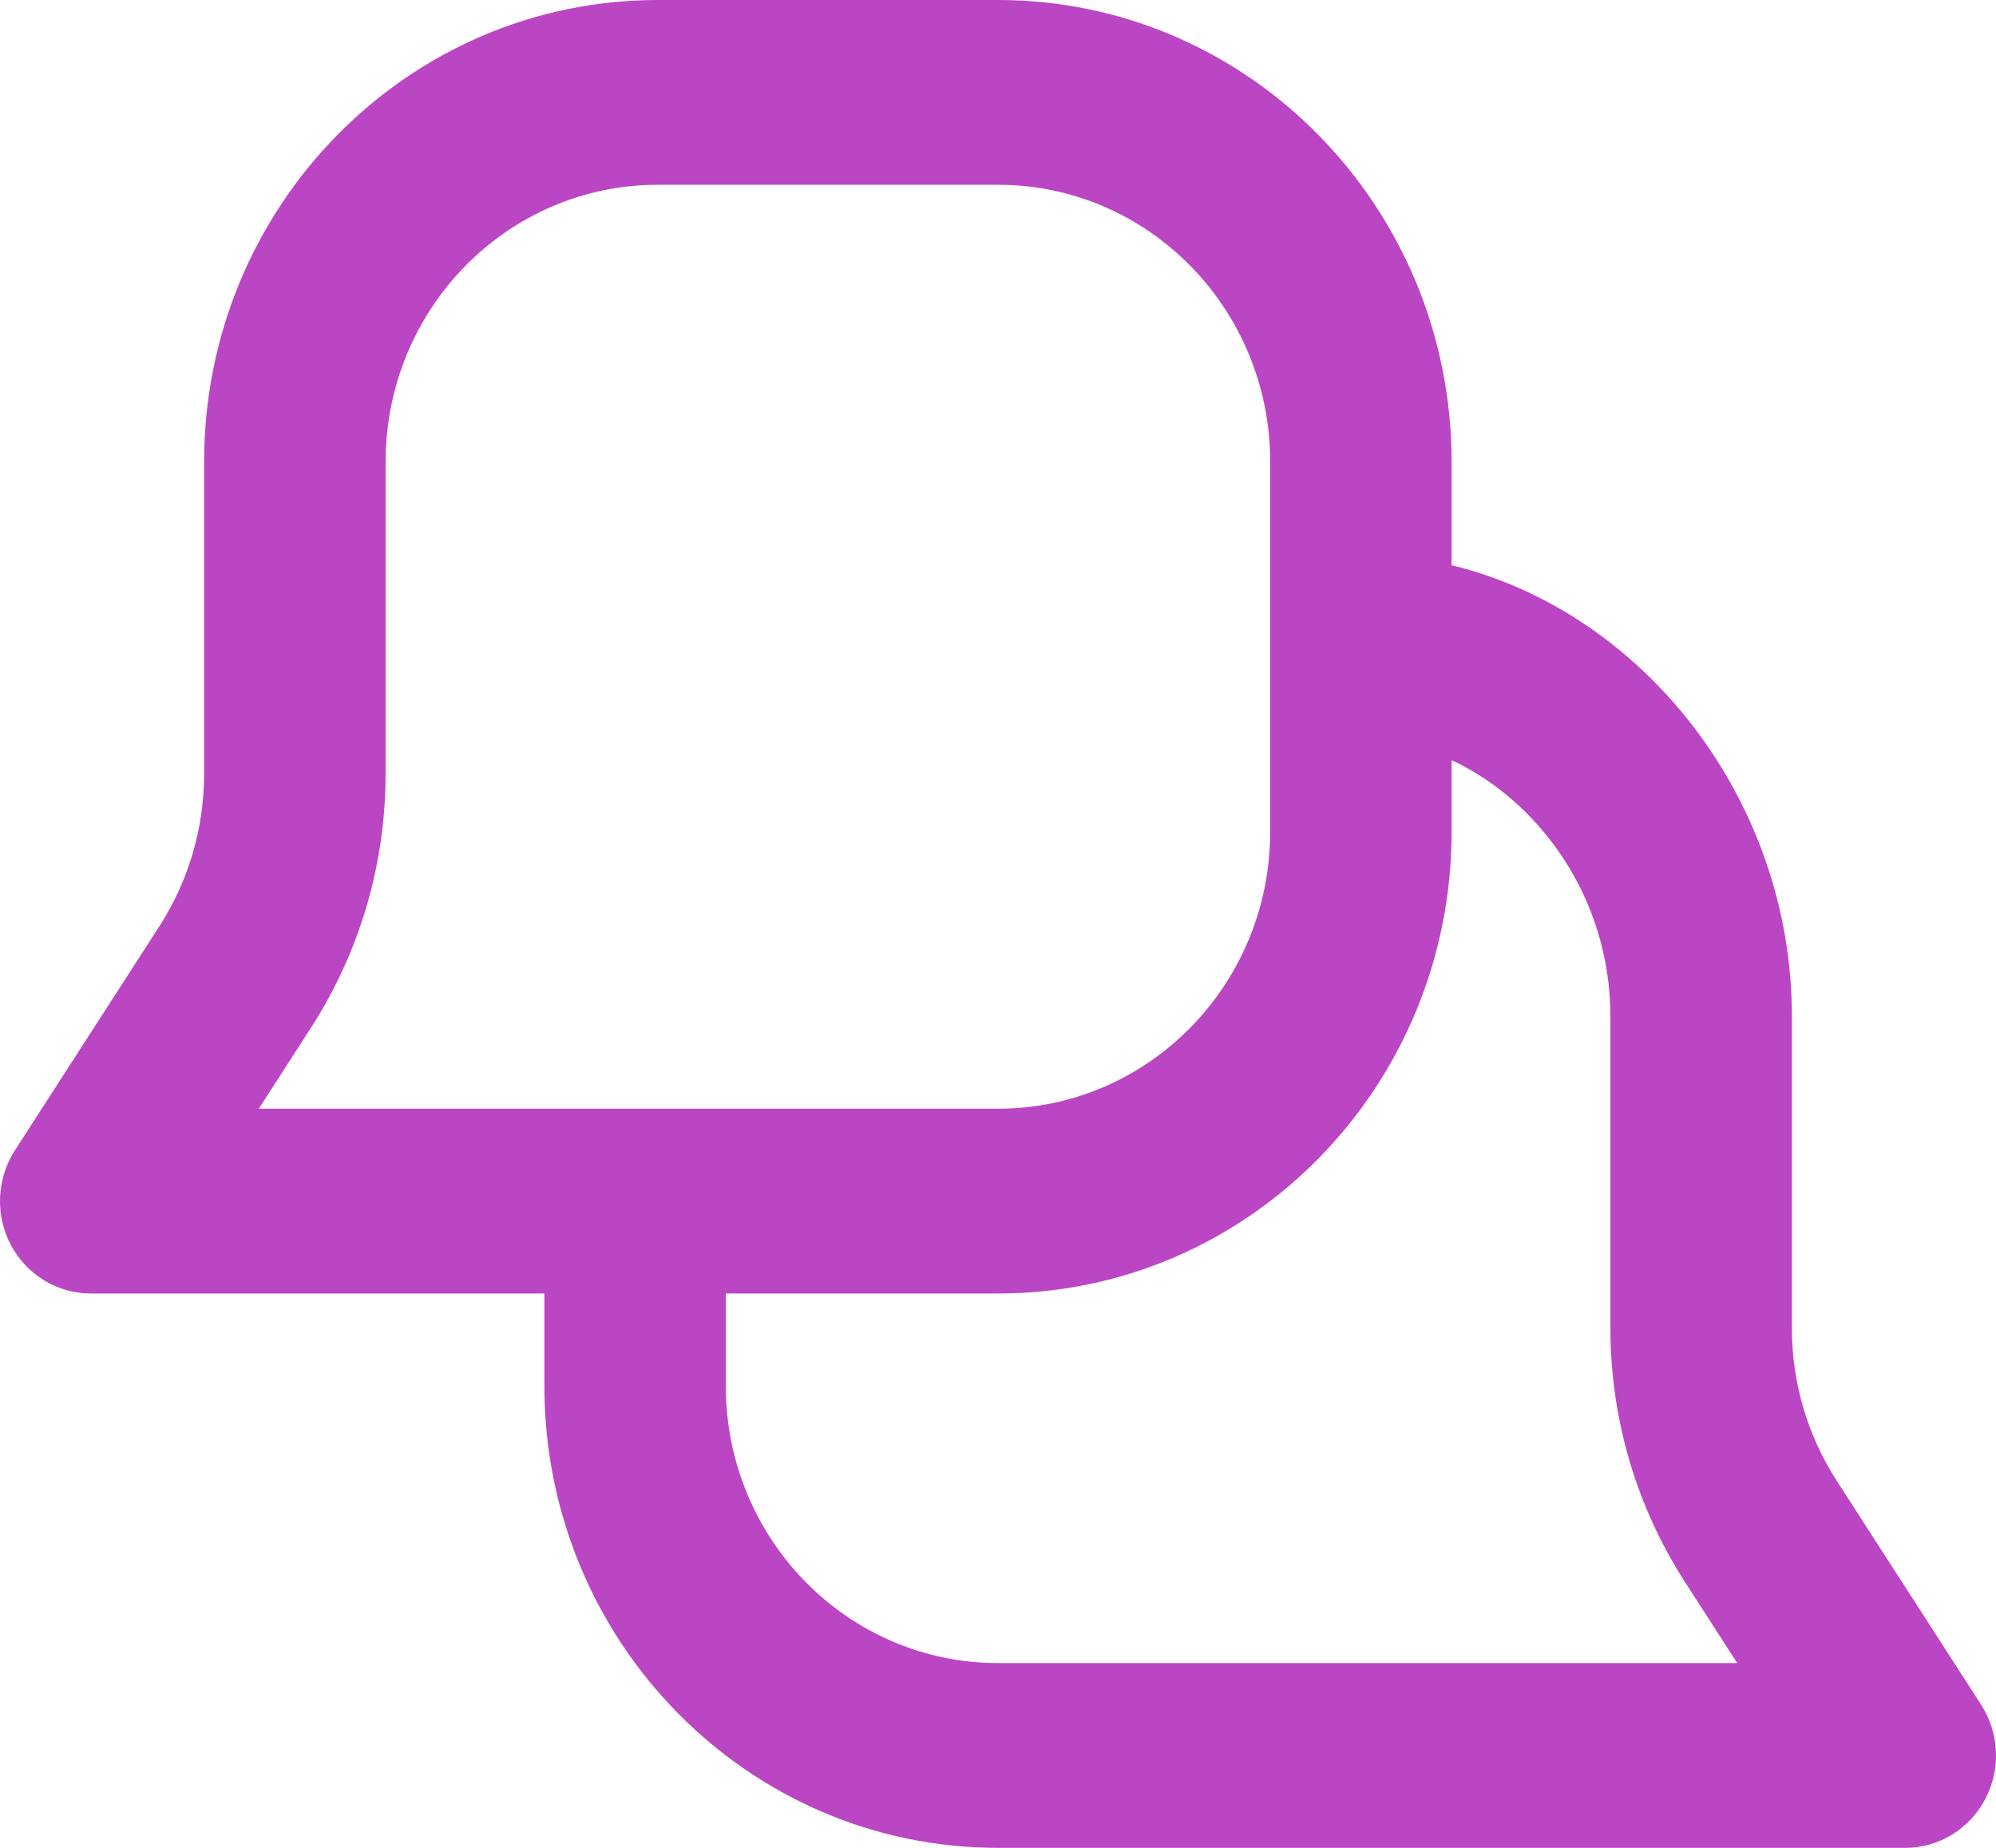
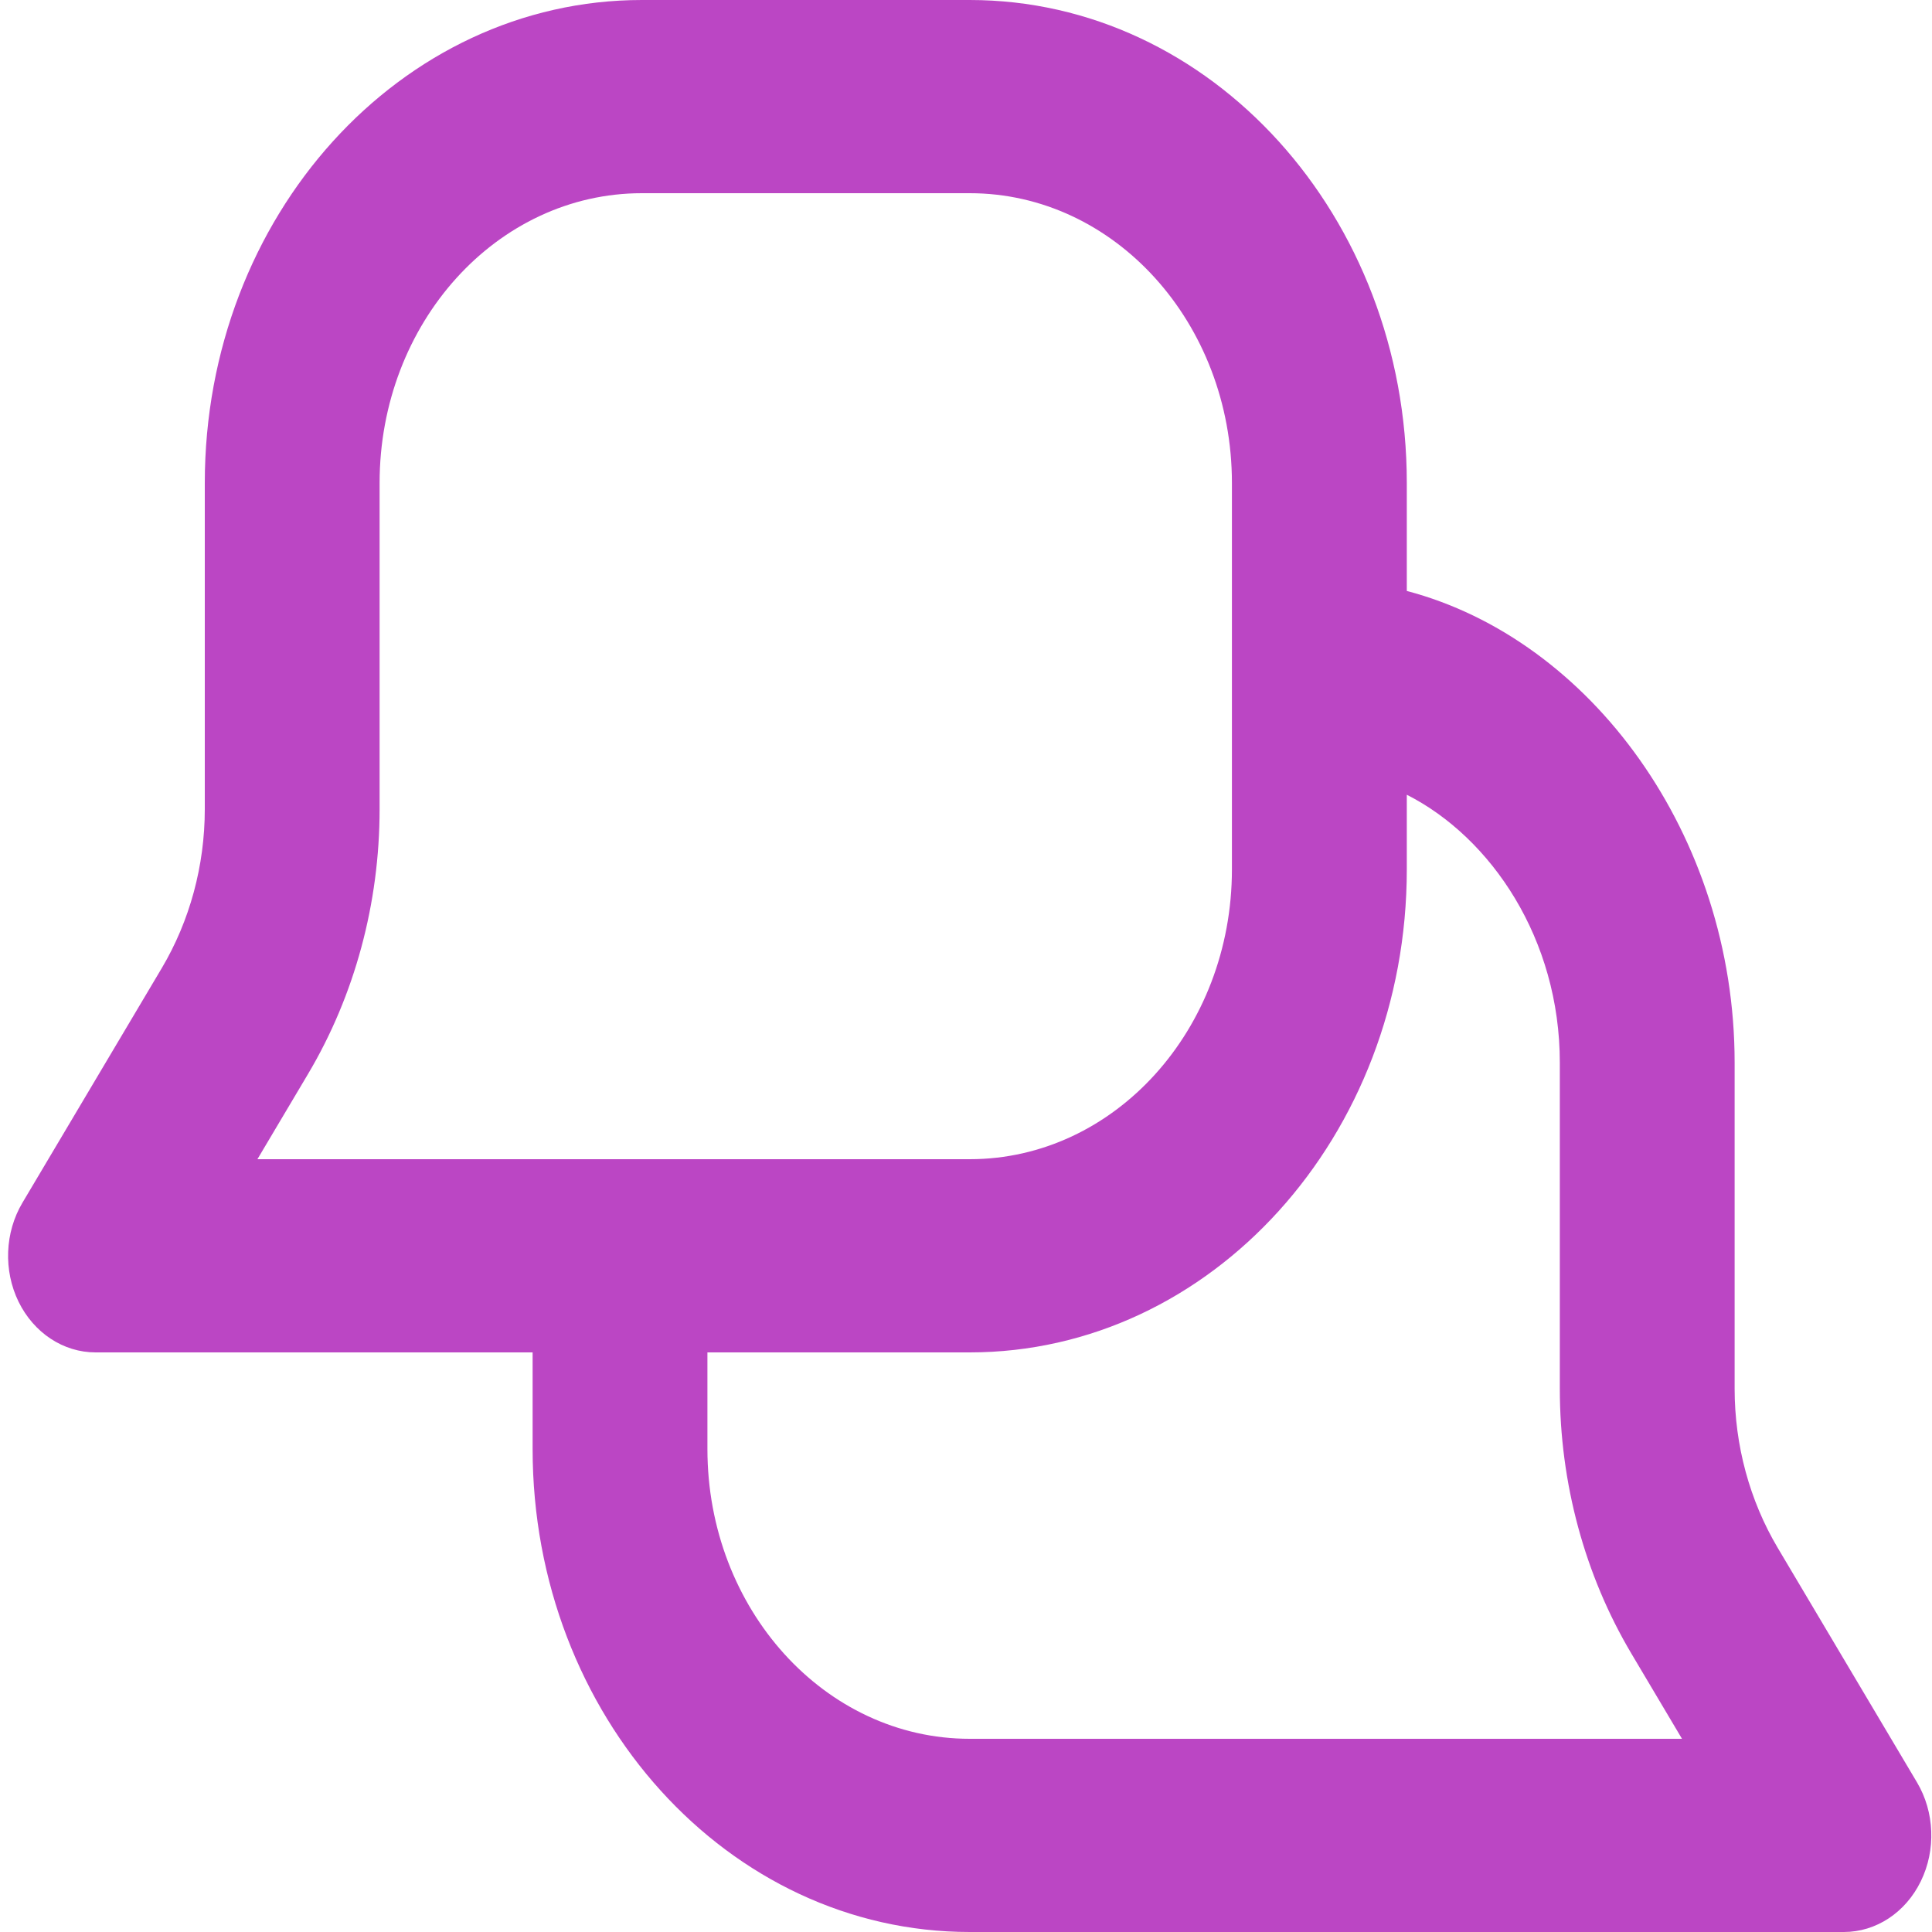
- <svg xmlns="http://www.w3.org/2000/svg" width="27" height="25" viewBox="0 0 27 25" fill="none">
-   <path fill-rule="evenodd" clip-rule="evenodd" d="M2.761 6.25C2.761 2.798 5.509 0 8.898 0H13.5C16.889 0 19.636 2.798 19.636 6.25V7.647C22.215 8.272 24.239 10.805 24.239 13.75V17.97C24.239 18.701 24.448 19.416 24.842 20.028L26.799 23.064C27.046 23.448 27.067 23.94 26.853 24.344C26.638 24.748 26.224 25 25.773 25H13.5C10.111 25 7.364 22.202 7.364 18.75V17.5H1.227C0.776 17.5 0.362 17.248 0.147 16.844C-0.067 16.44 -0.046 15.948 0.201 15.564L2.158 12.528C2.552 11.916 2.761 11.201 2.761 10.47V6.25ZM9.818 17.5V18.75C9.818 20.821 11.467 22.5 13.5 22.5H23.499L22.79 21.399C22.134 20.381 21.784 19.189 21.784 17.97V13.75C21.784 12.154 20.825 10.839 19.636 10.284V11.25C19.636 14.702 16.889 17.5 13.5 17.5H9.818ZM3.501 15L4.21 13.899C4.866 12.881 5.216 11.689 5.216 10.47V6.25C5.216 4.179 6.864 2.5 8.898 2.5H13.5C15.533 2.5 17.182 4.179 17.182 6.25V11.25C17.182 13.321 15.533 15 13.5 15H3.501Z" fill="#BB46C4" />
+ <svg xmlns="http://www.w3.org/2000/svg" width="25" height="25" viewBox="0 0 25 25" fill="none">
+   <path fill="#BB46C4" fill-rule="evenodd" clip-rule="evenodd" d="M2.65 6.25C2.65 2.798 5.182 0 8.306 0H12.548C15.672 0 18.204 2.798 18.204 6.25V7.647C20.581 8.272 22.446 10.805 22.446 13.75V17.97C22.446 18.701 22.64 19.416 23.003 20.028L24.806 23.064C25.034 23.448 25.053 23.94 24.855 24.344C24.658 24.748 24.276 25 23.86 25H12.548C9.424 25 6.892 22.202 6.892 18.75V17.5H1.236C0.82 17.5 0.438 17.248 0.24 16.844C0.043 16.44 0.062 15.948 0.29 15.564L2.093 12.528C2.456 11.916 2.65 11.201 2.65 10.47V6.25ZM9.154 17.5V18.75C9.154 20.821 10.674 22.5 12.548 22.5H21.765L21.111 21.399C20.506 20.381 20.184 19.189 20.184 17.97V13.75C20.184 12.154 19.299 10.839 18.204 10.284V11.25C18.204 14.702 15.672 17.5 12.548 17.5H9.154ZM3.331 15L3.985 13.899C4.59 12.881 4.912 11.689 4.912 10.47V6.25C4.912 4.179 6.431 2.5 8.306 2.5H12.548C14.422 2.5 15.941 4.179 15.941 6.25V11.25C15.941 13.321 14.422 15 12.548 15H3.331Z" />
</svg>
